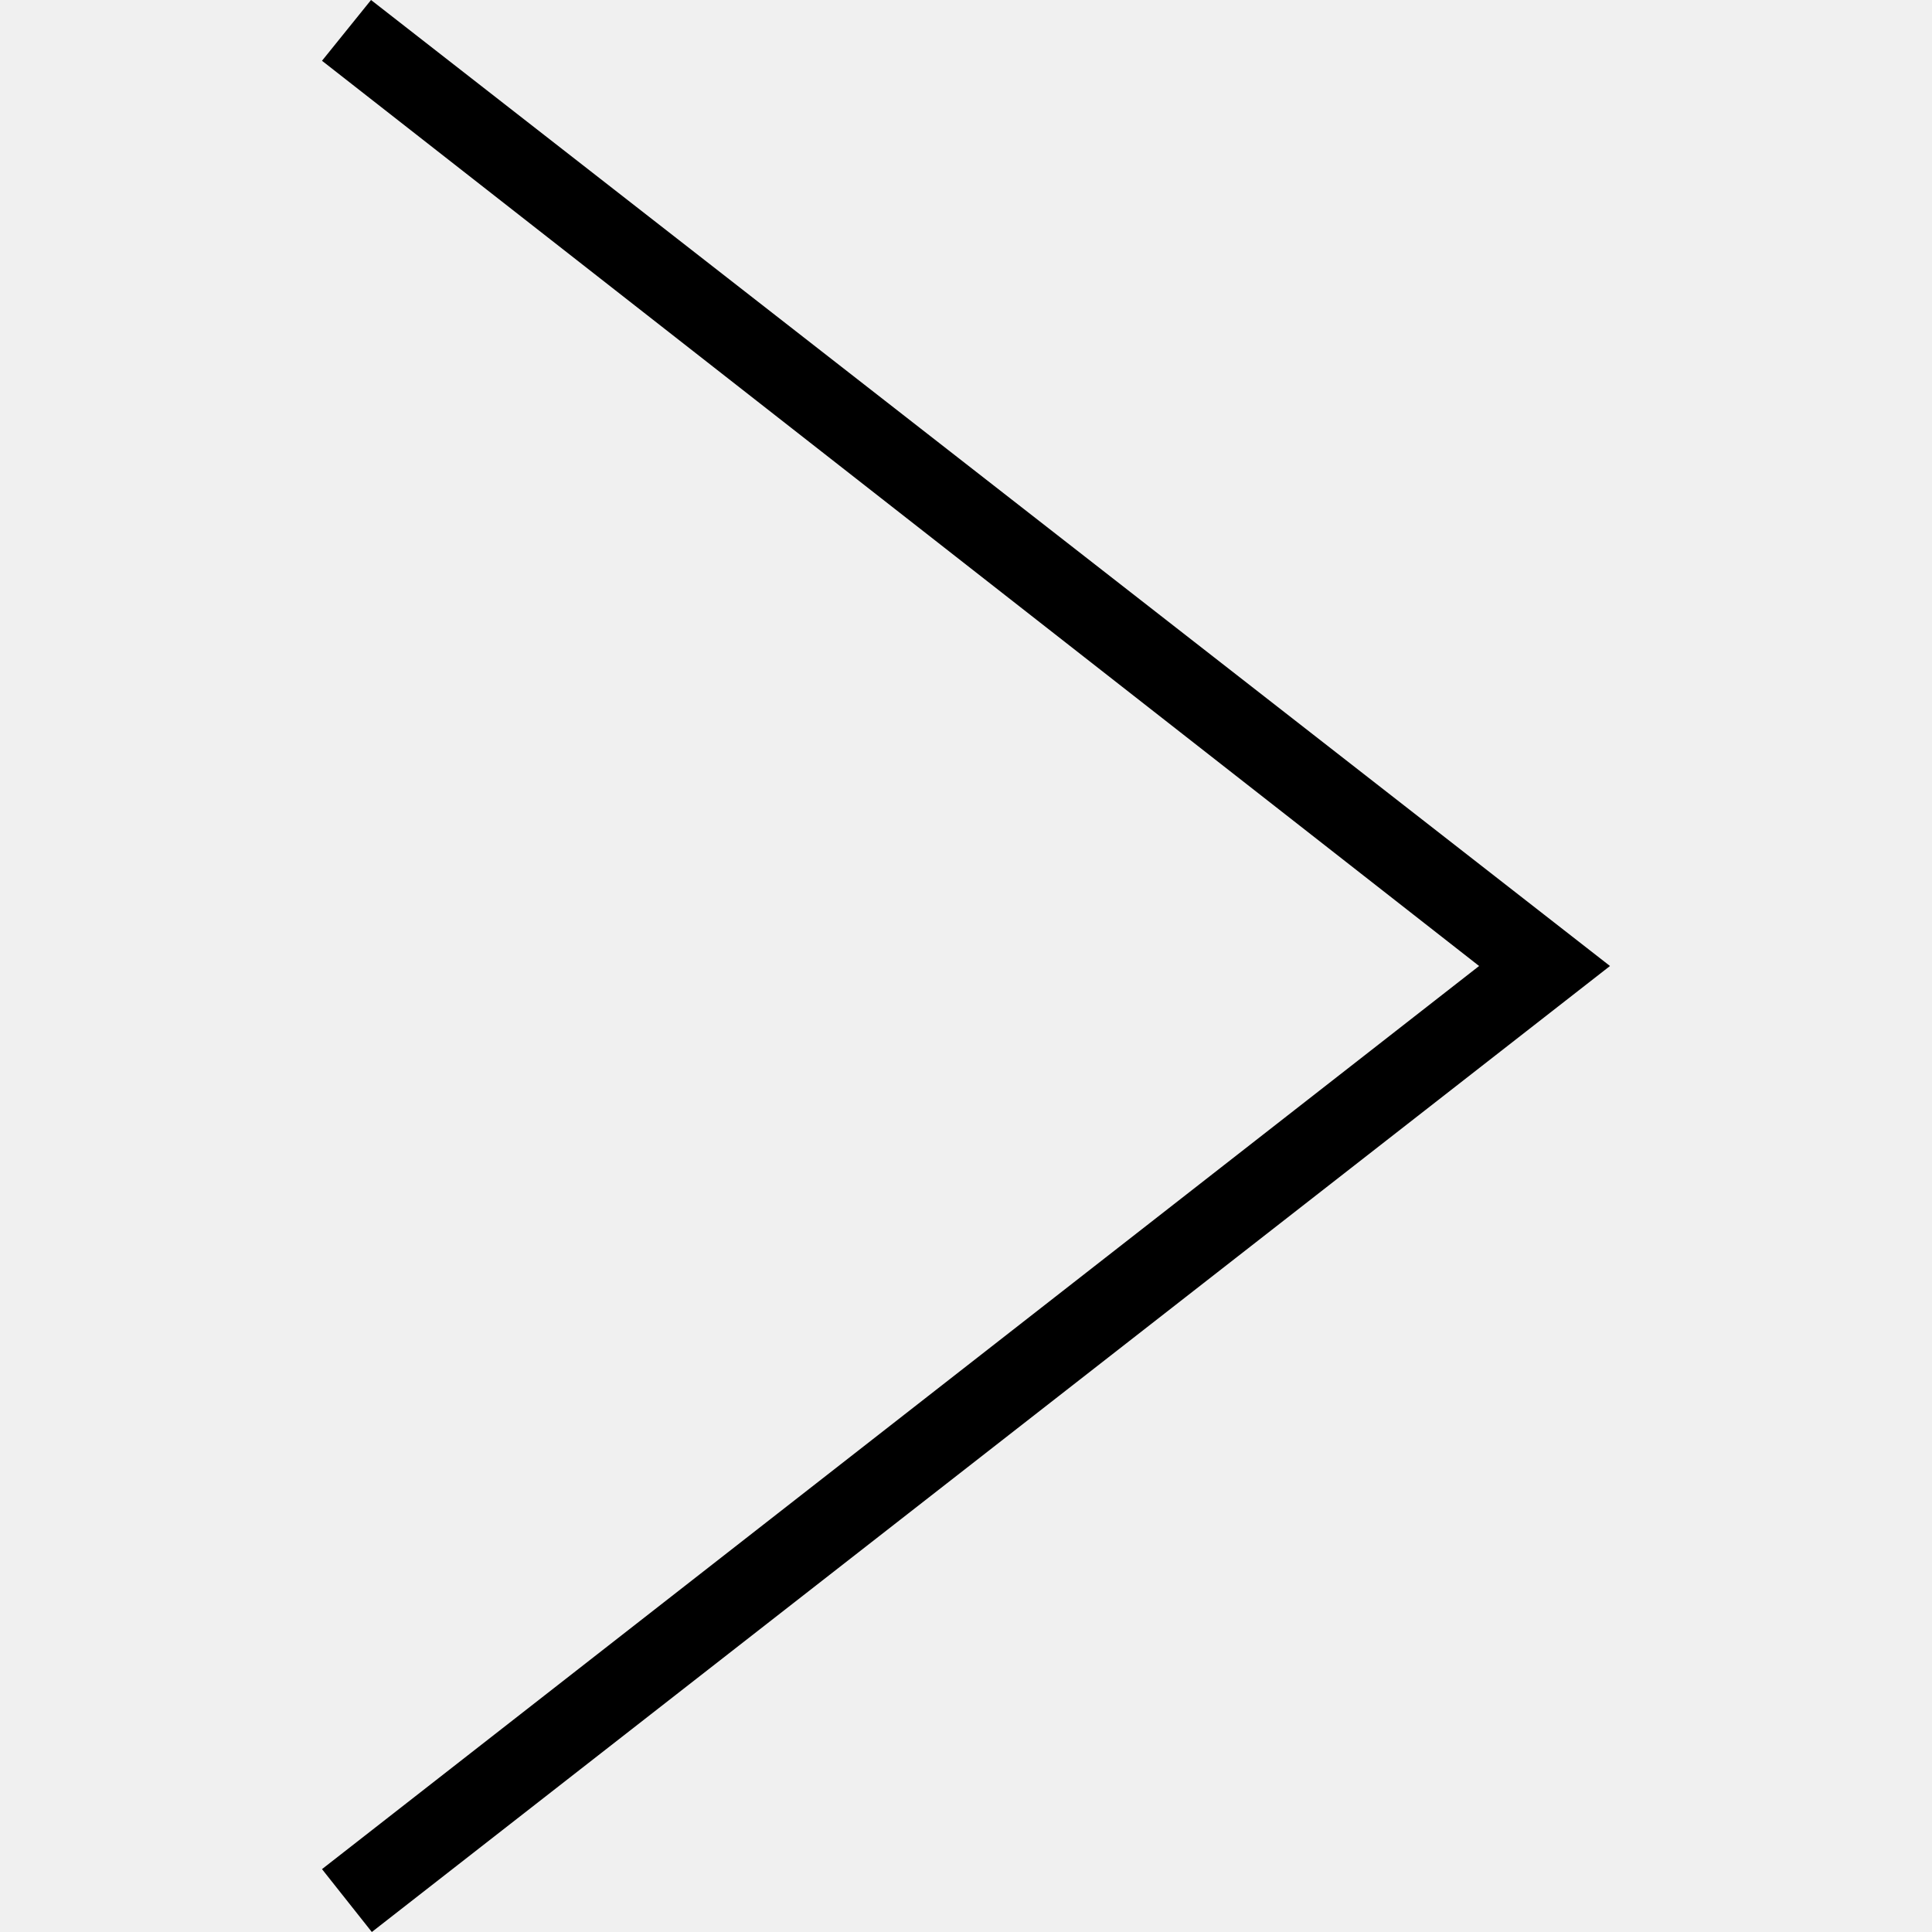
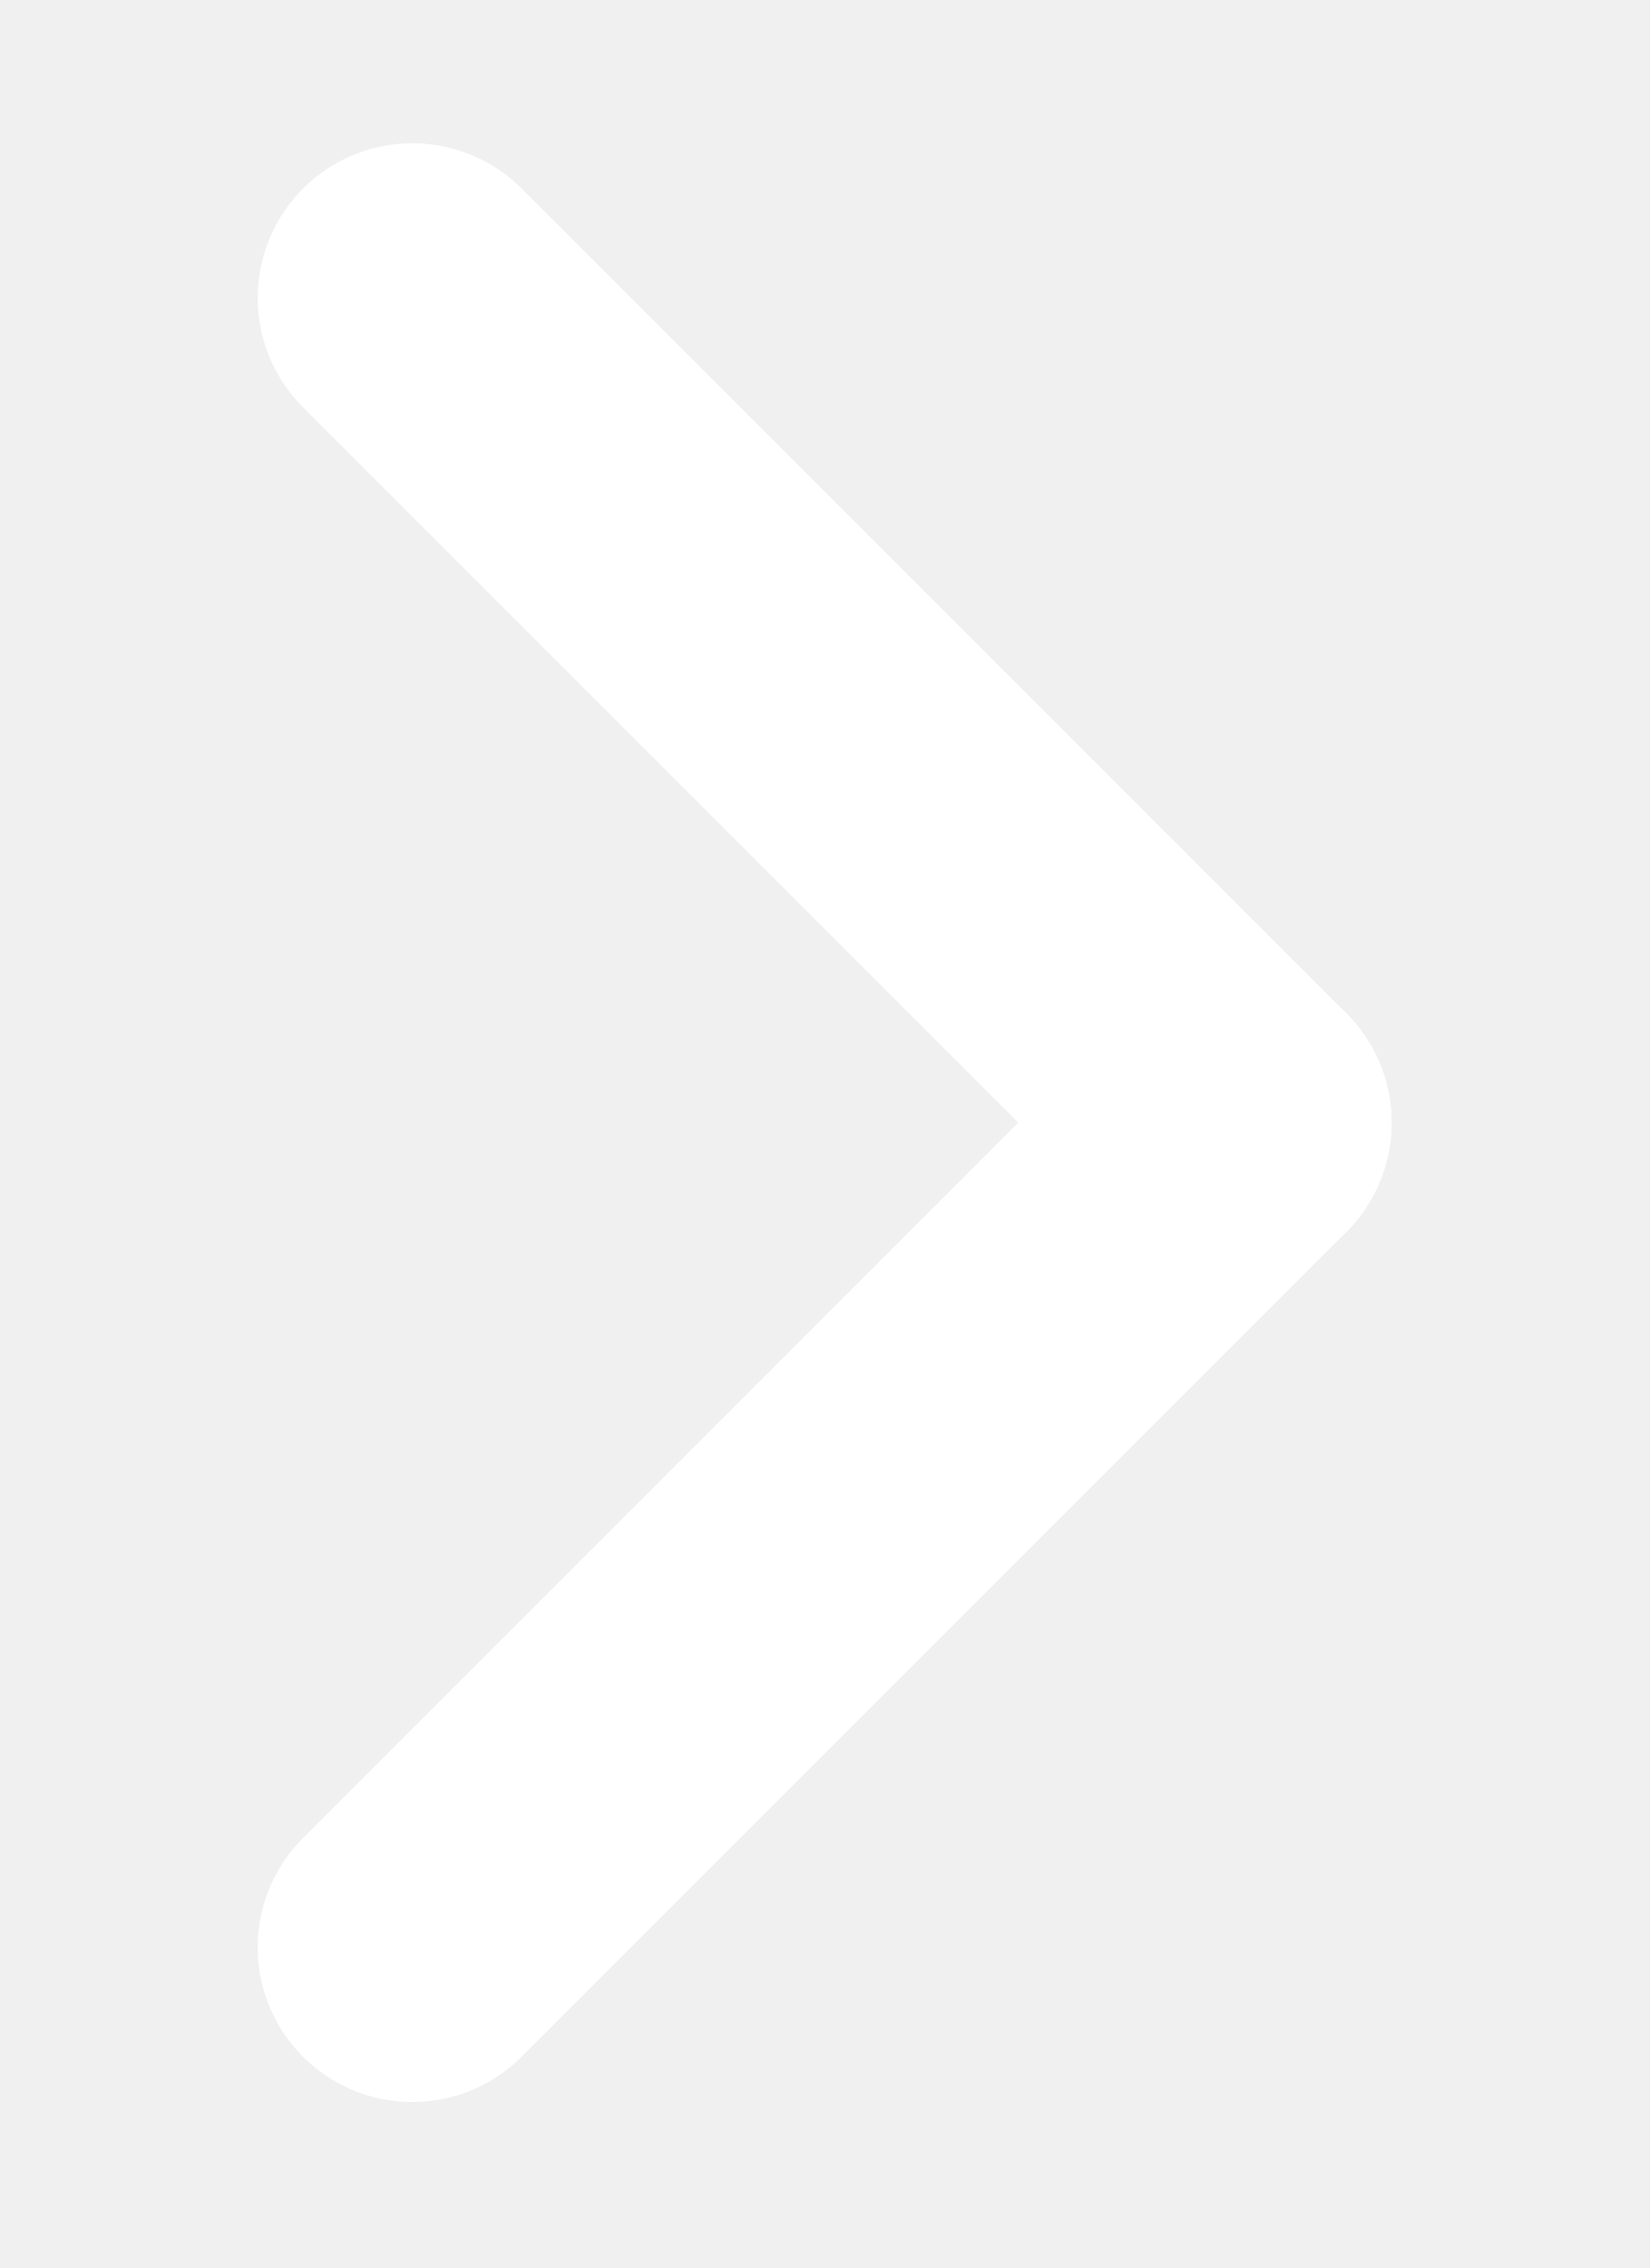
- <svg xmlns="http://www.w3.org/2000/svg" width="24" height="24" fill-rule="evenodd" clip-rule="evenodd">
-   <path d="M4 .755l14.374 11.245-14.374 11.219.619.781 15.381-12-15.391-12-.609.755z" />
+ <svg xmlns="http://www.w3.org/2000/svg" width="8" height="11" viewBox="0 0 8 11" fill="none">
+   <path d="M2 9.445L6 5.445" stroke="white" stroke-width="1.5" stroke-linecap="round" stroke-linejoin="round" />
+   <path d="M6 5.445L2 1.445" stroke="white" stroke-width="1.5" stroke-linecap="round" stroke-linejoin="round" />
</svg>
